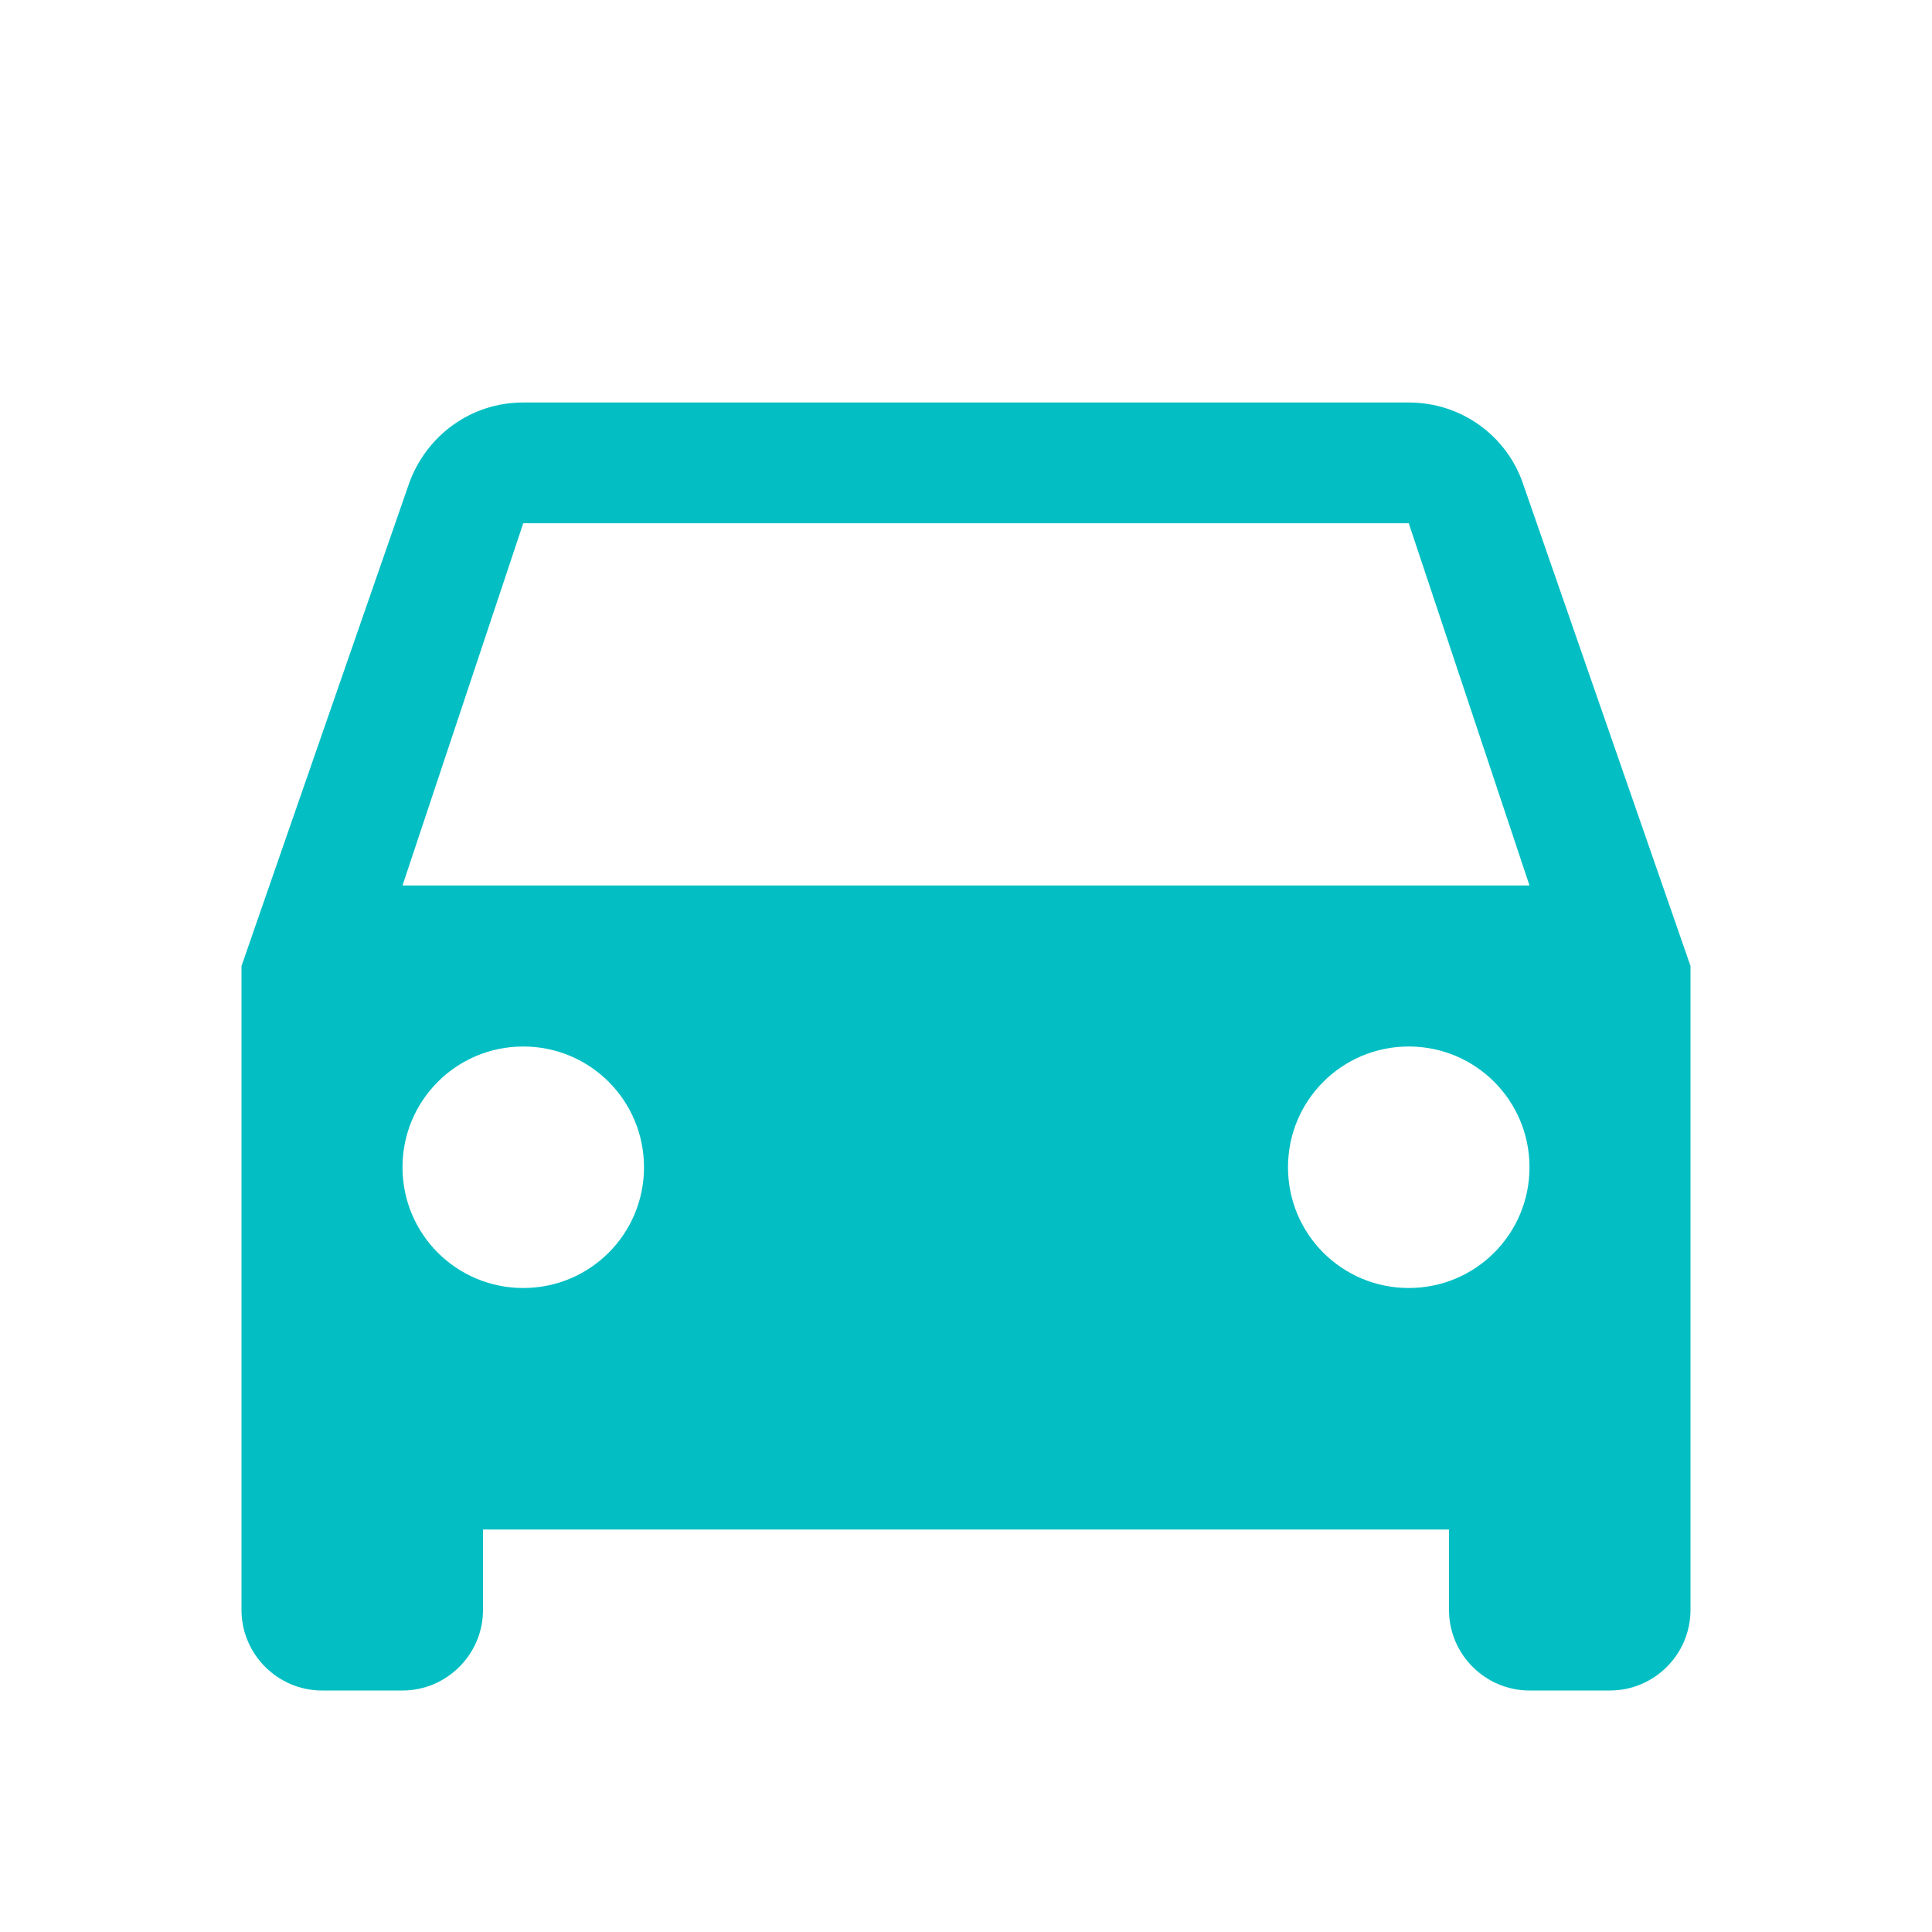
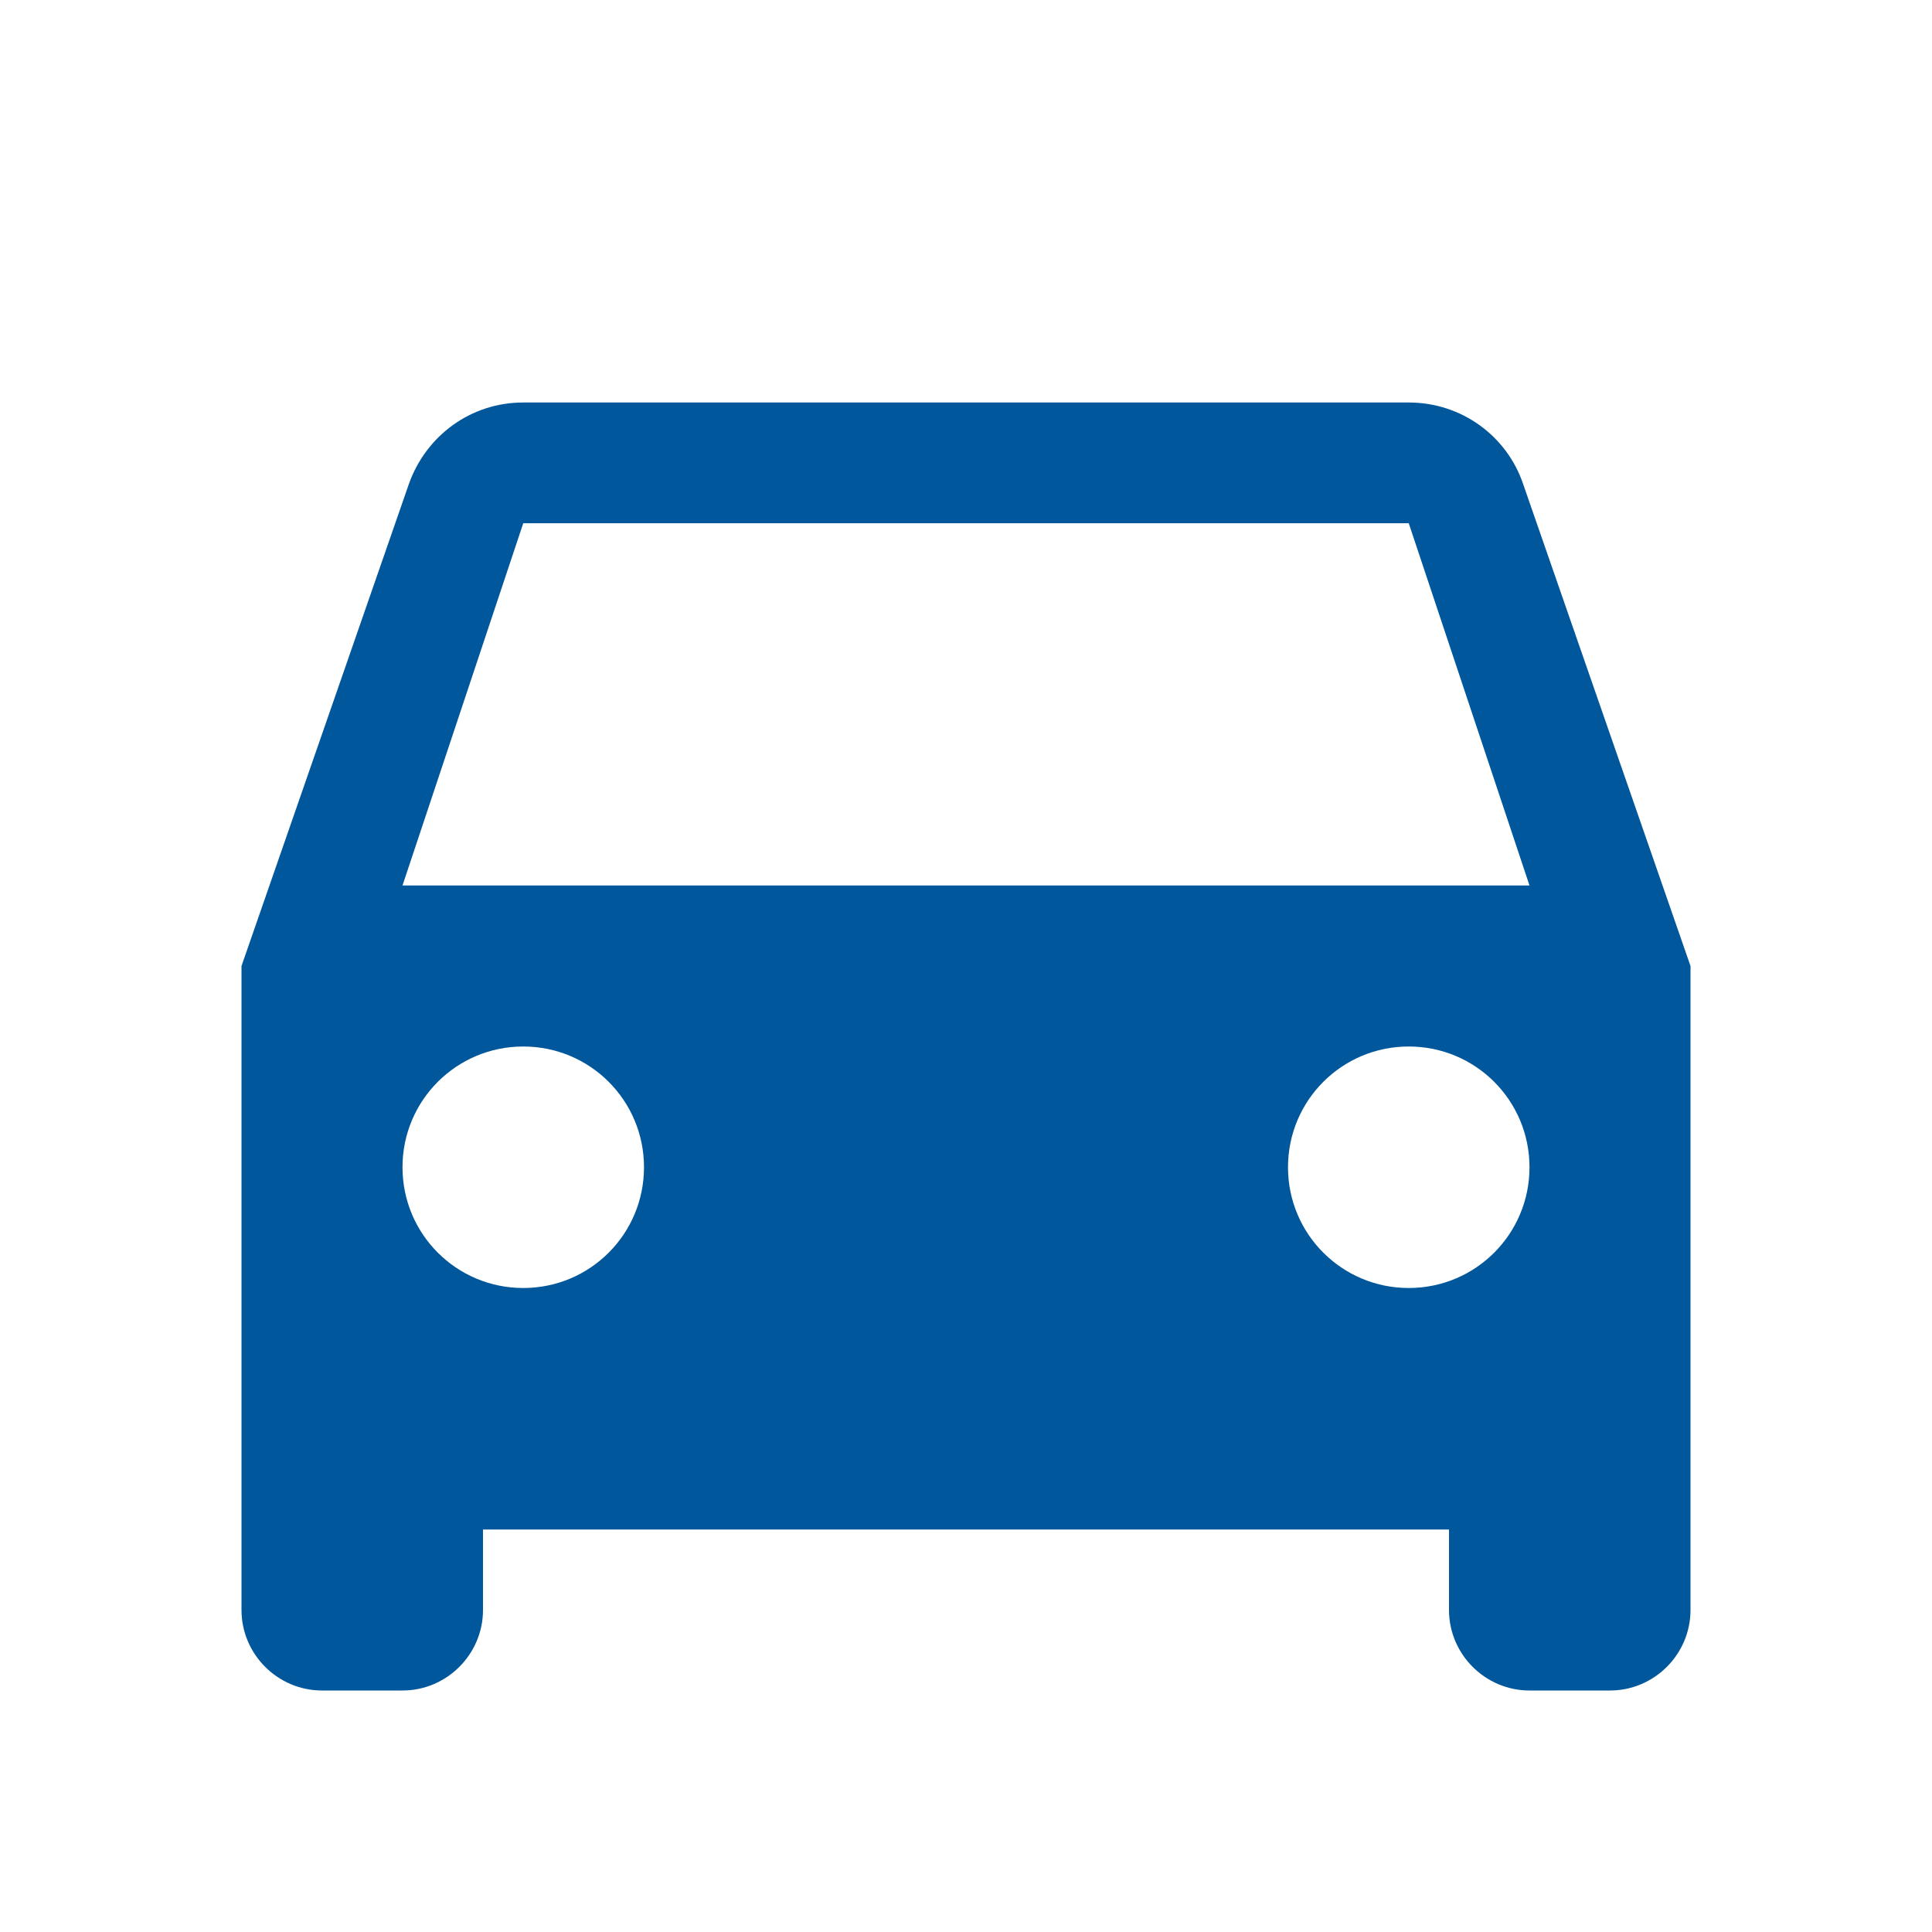
- <svg xmlns="http://www.w3.org/2000/svg" fill="#03BFC4" height="24" viewBox="0 0 24 24" width="24">
+ <svg xmlns="http://www.w3.org/2000/svg" fill="#01579b" height="24" viewBox="0 0 24 24" width="24">
  <path d="M18.92 6.01C18.72 5.42 18.16 5 17.5 5h-11c-.66 0-1.21.42-1.42 1.01L3 12v8c0 .55.45 1 1 1h1c.55 0 1-.45 1-1v-1h12v1c0 .55.45 1 1 1h1c.55 0 1-.45 1-1v-8l-2.08-5.99zM6.5 16c-.83 0-1.5-.67-1.5-1.5S5.67 13 6.5 13s1.5.67 1.5 1.5S7.33 16 6.5 16zm11 0c-.83 0-1.5-.67-1.5-1.5s.67-1.5 1.5-1.5 1.5.67 1.5 1.5-.67 1.5-1.5 1.5zM5 11l1.5-4.5h11L19 11H5z" />
  <path d="M0 0h24v24H0z" fill="none" />
</svg>
